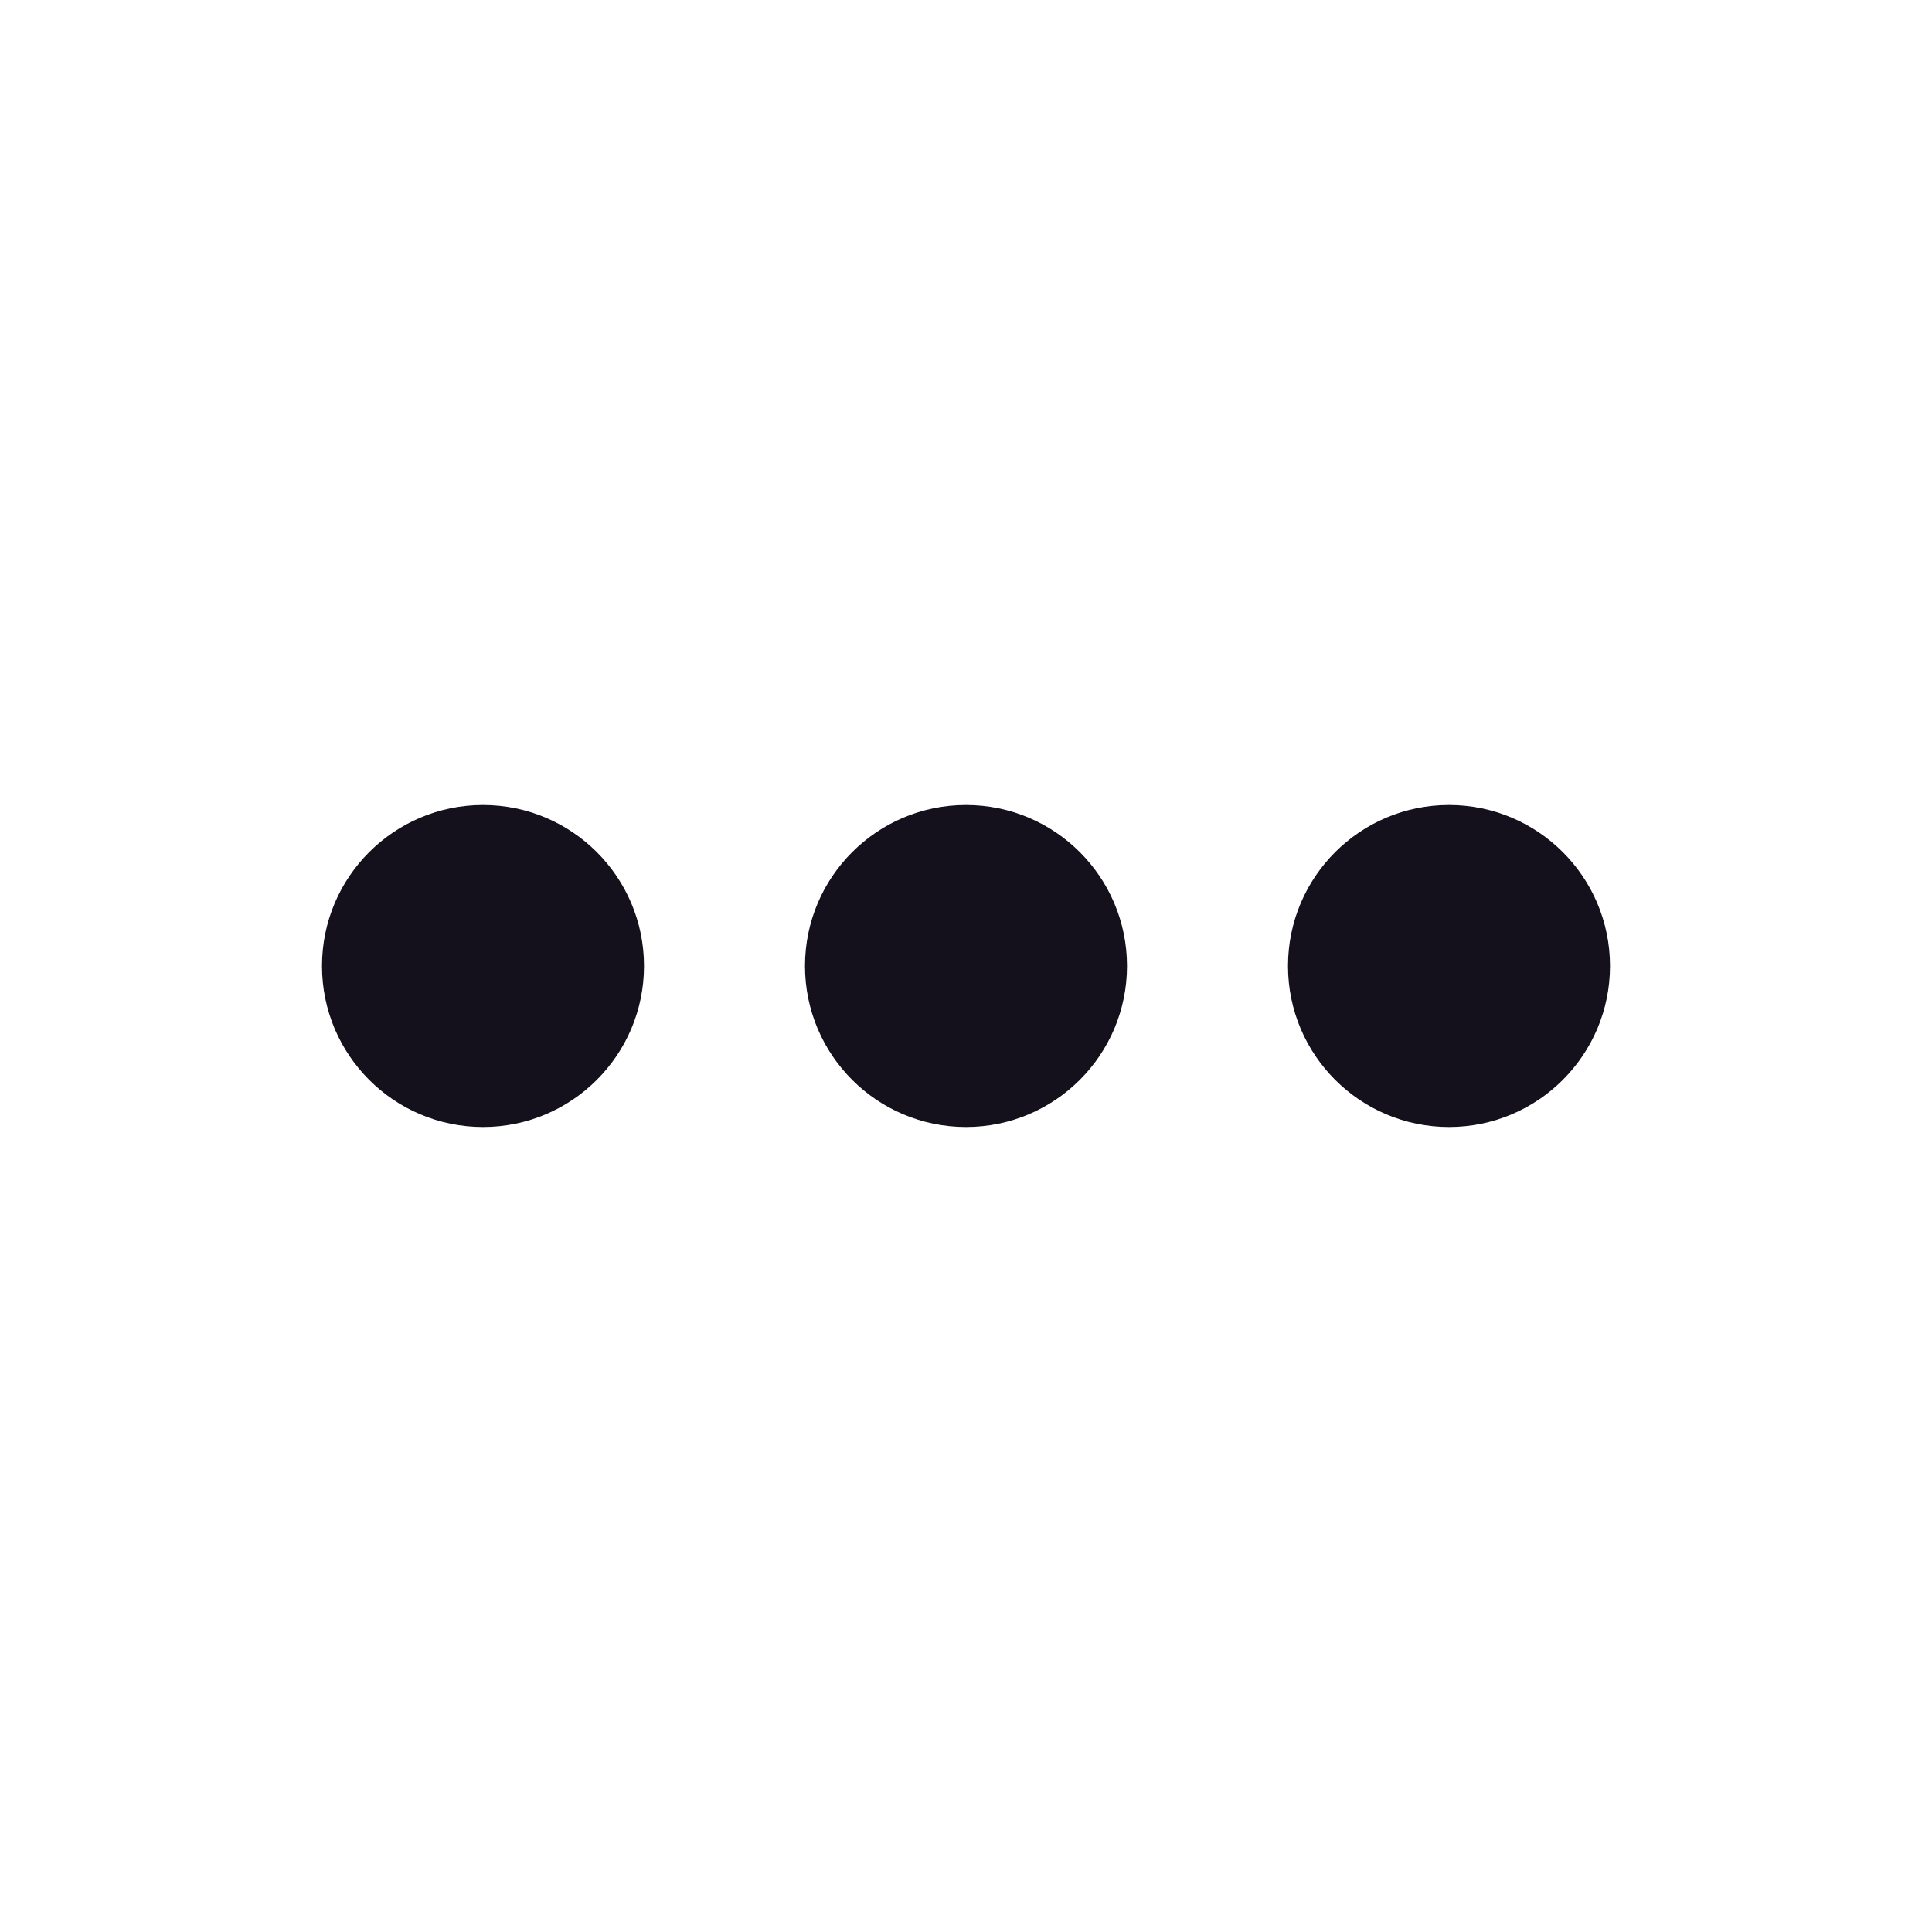
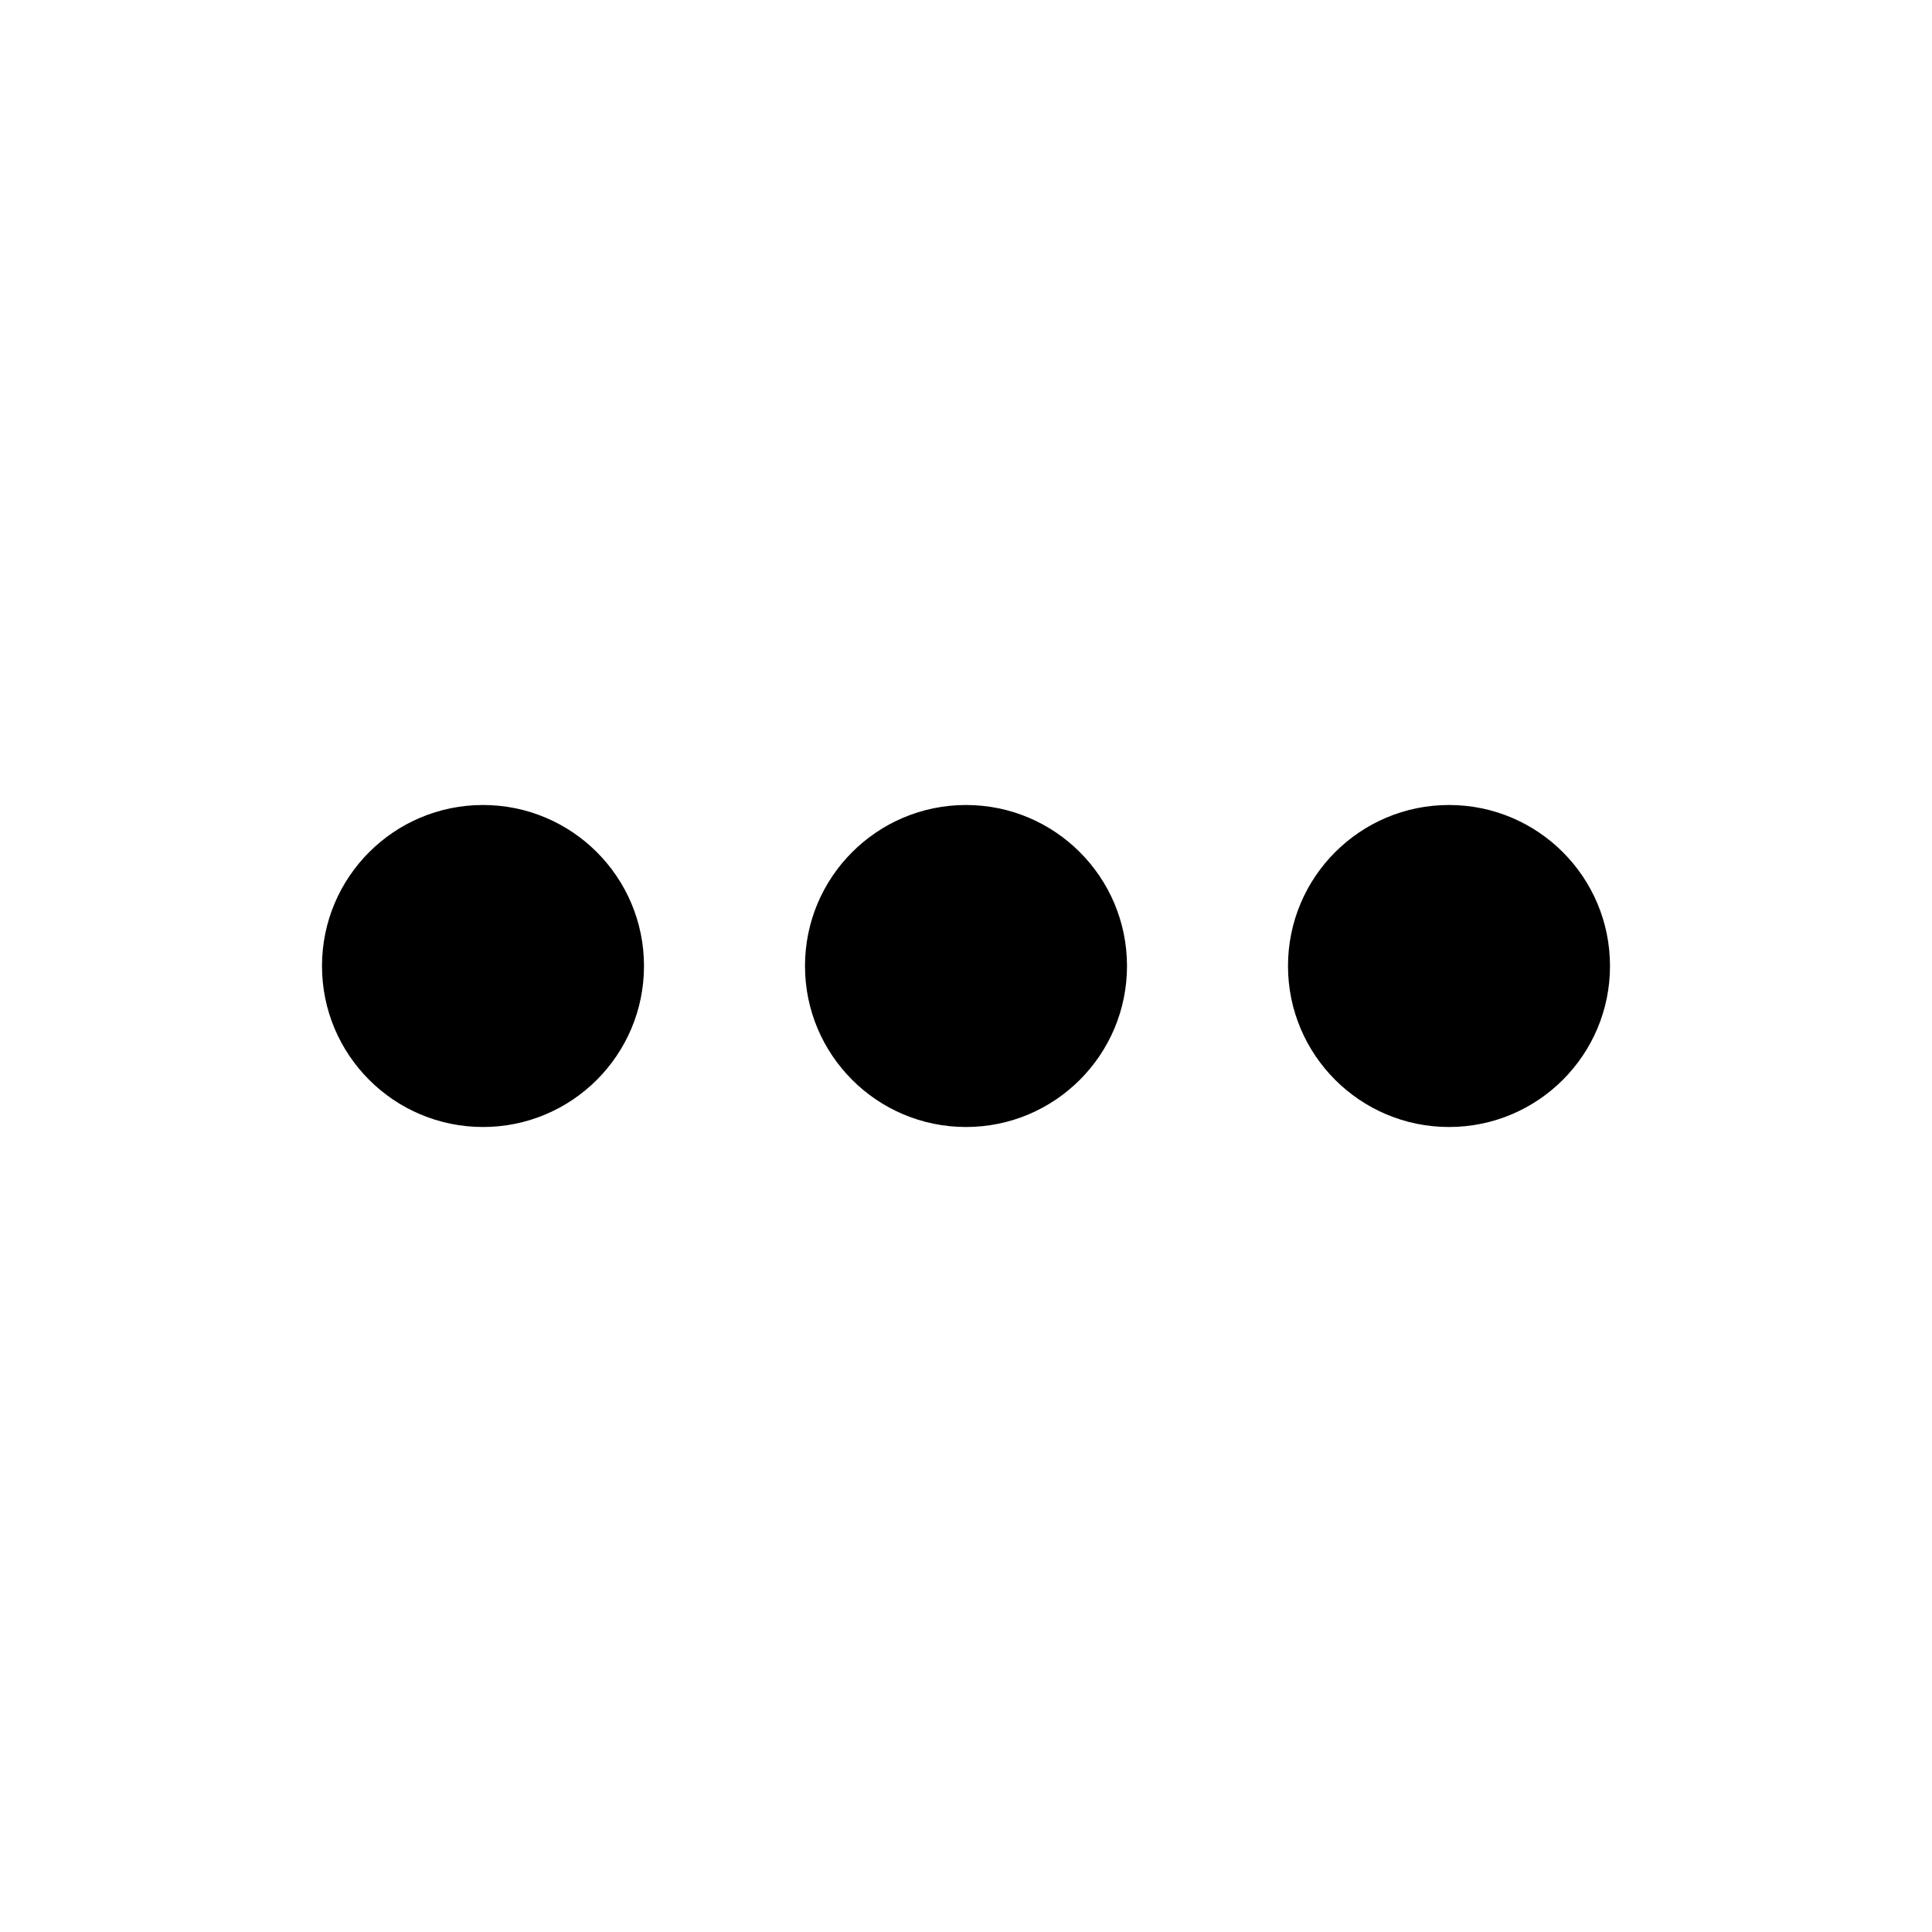
<svg xmlns="http://www.w3.org/2000/svg" t="1692018591656" class="icon" viewBox="0 0 1024 1024" version="1.1" p-id="8618" width="200" height="200">
-   <path d="M341.333 512a85.333 85.333 0 1 1-170.667 0 85.333 85.333 0 0 1 170.667 0z m256 0a85.333 85.333 0 1 1-170.667 0 85.333 85.333 0 0 1 170.667 0z m170.667 85.333a85.333 85.333 0 1 0 0-170.667 85.333 85.333 0 0 0 0 170.667z" fill="#14101C" p-id="8619" />
+   <path d="M341.333 512a85.333 85.333 0 1 1-170.667 0 85.333 85.333 0 0 1 170.667 0z m256 0a85.333 85.333 0 1 1-170.667 0 85.333 85.333 0 0 1 170.667 0z m170.667 85.333a85.333 85.333 0 1 0 0-170.667 85.333 85.333 0 0 0 0 170.667z" p-id="8619" />
</svg>
